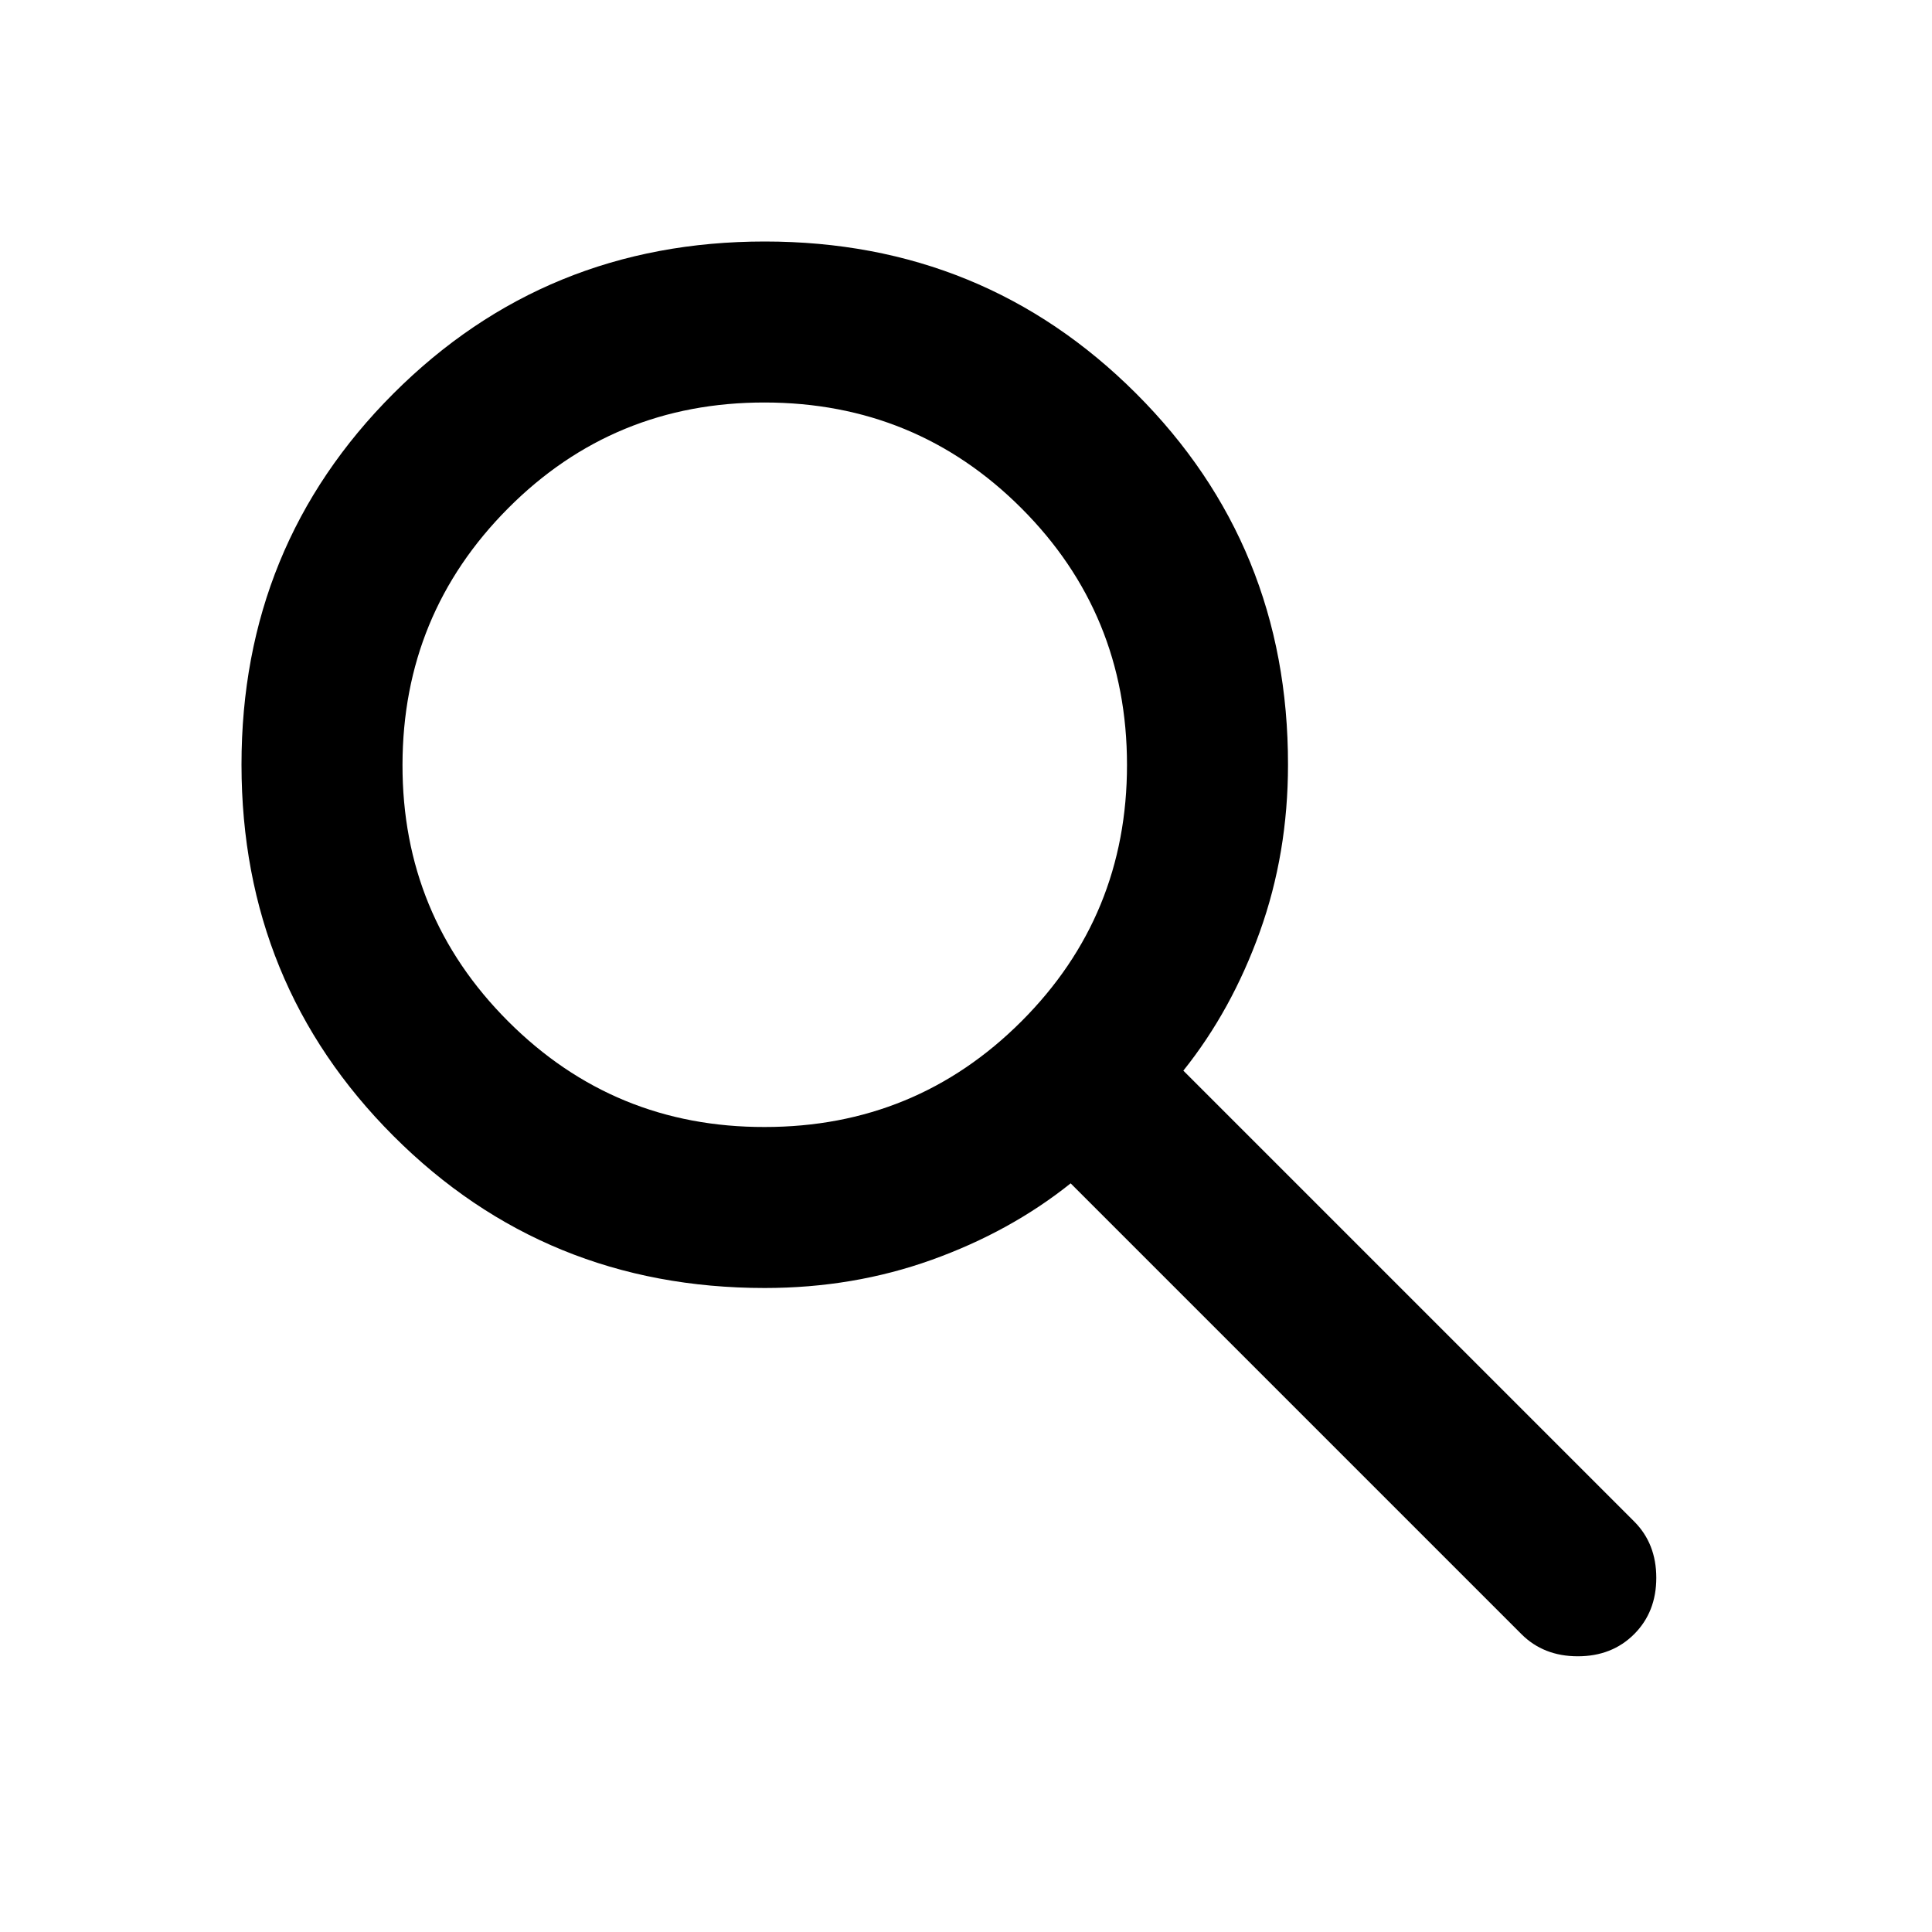
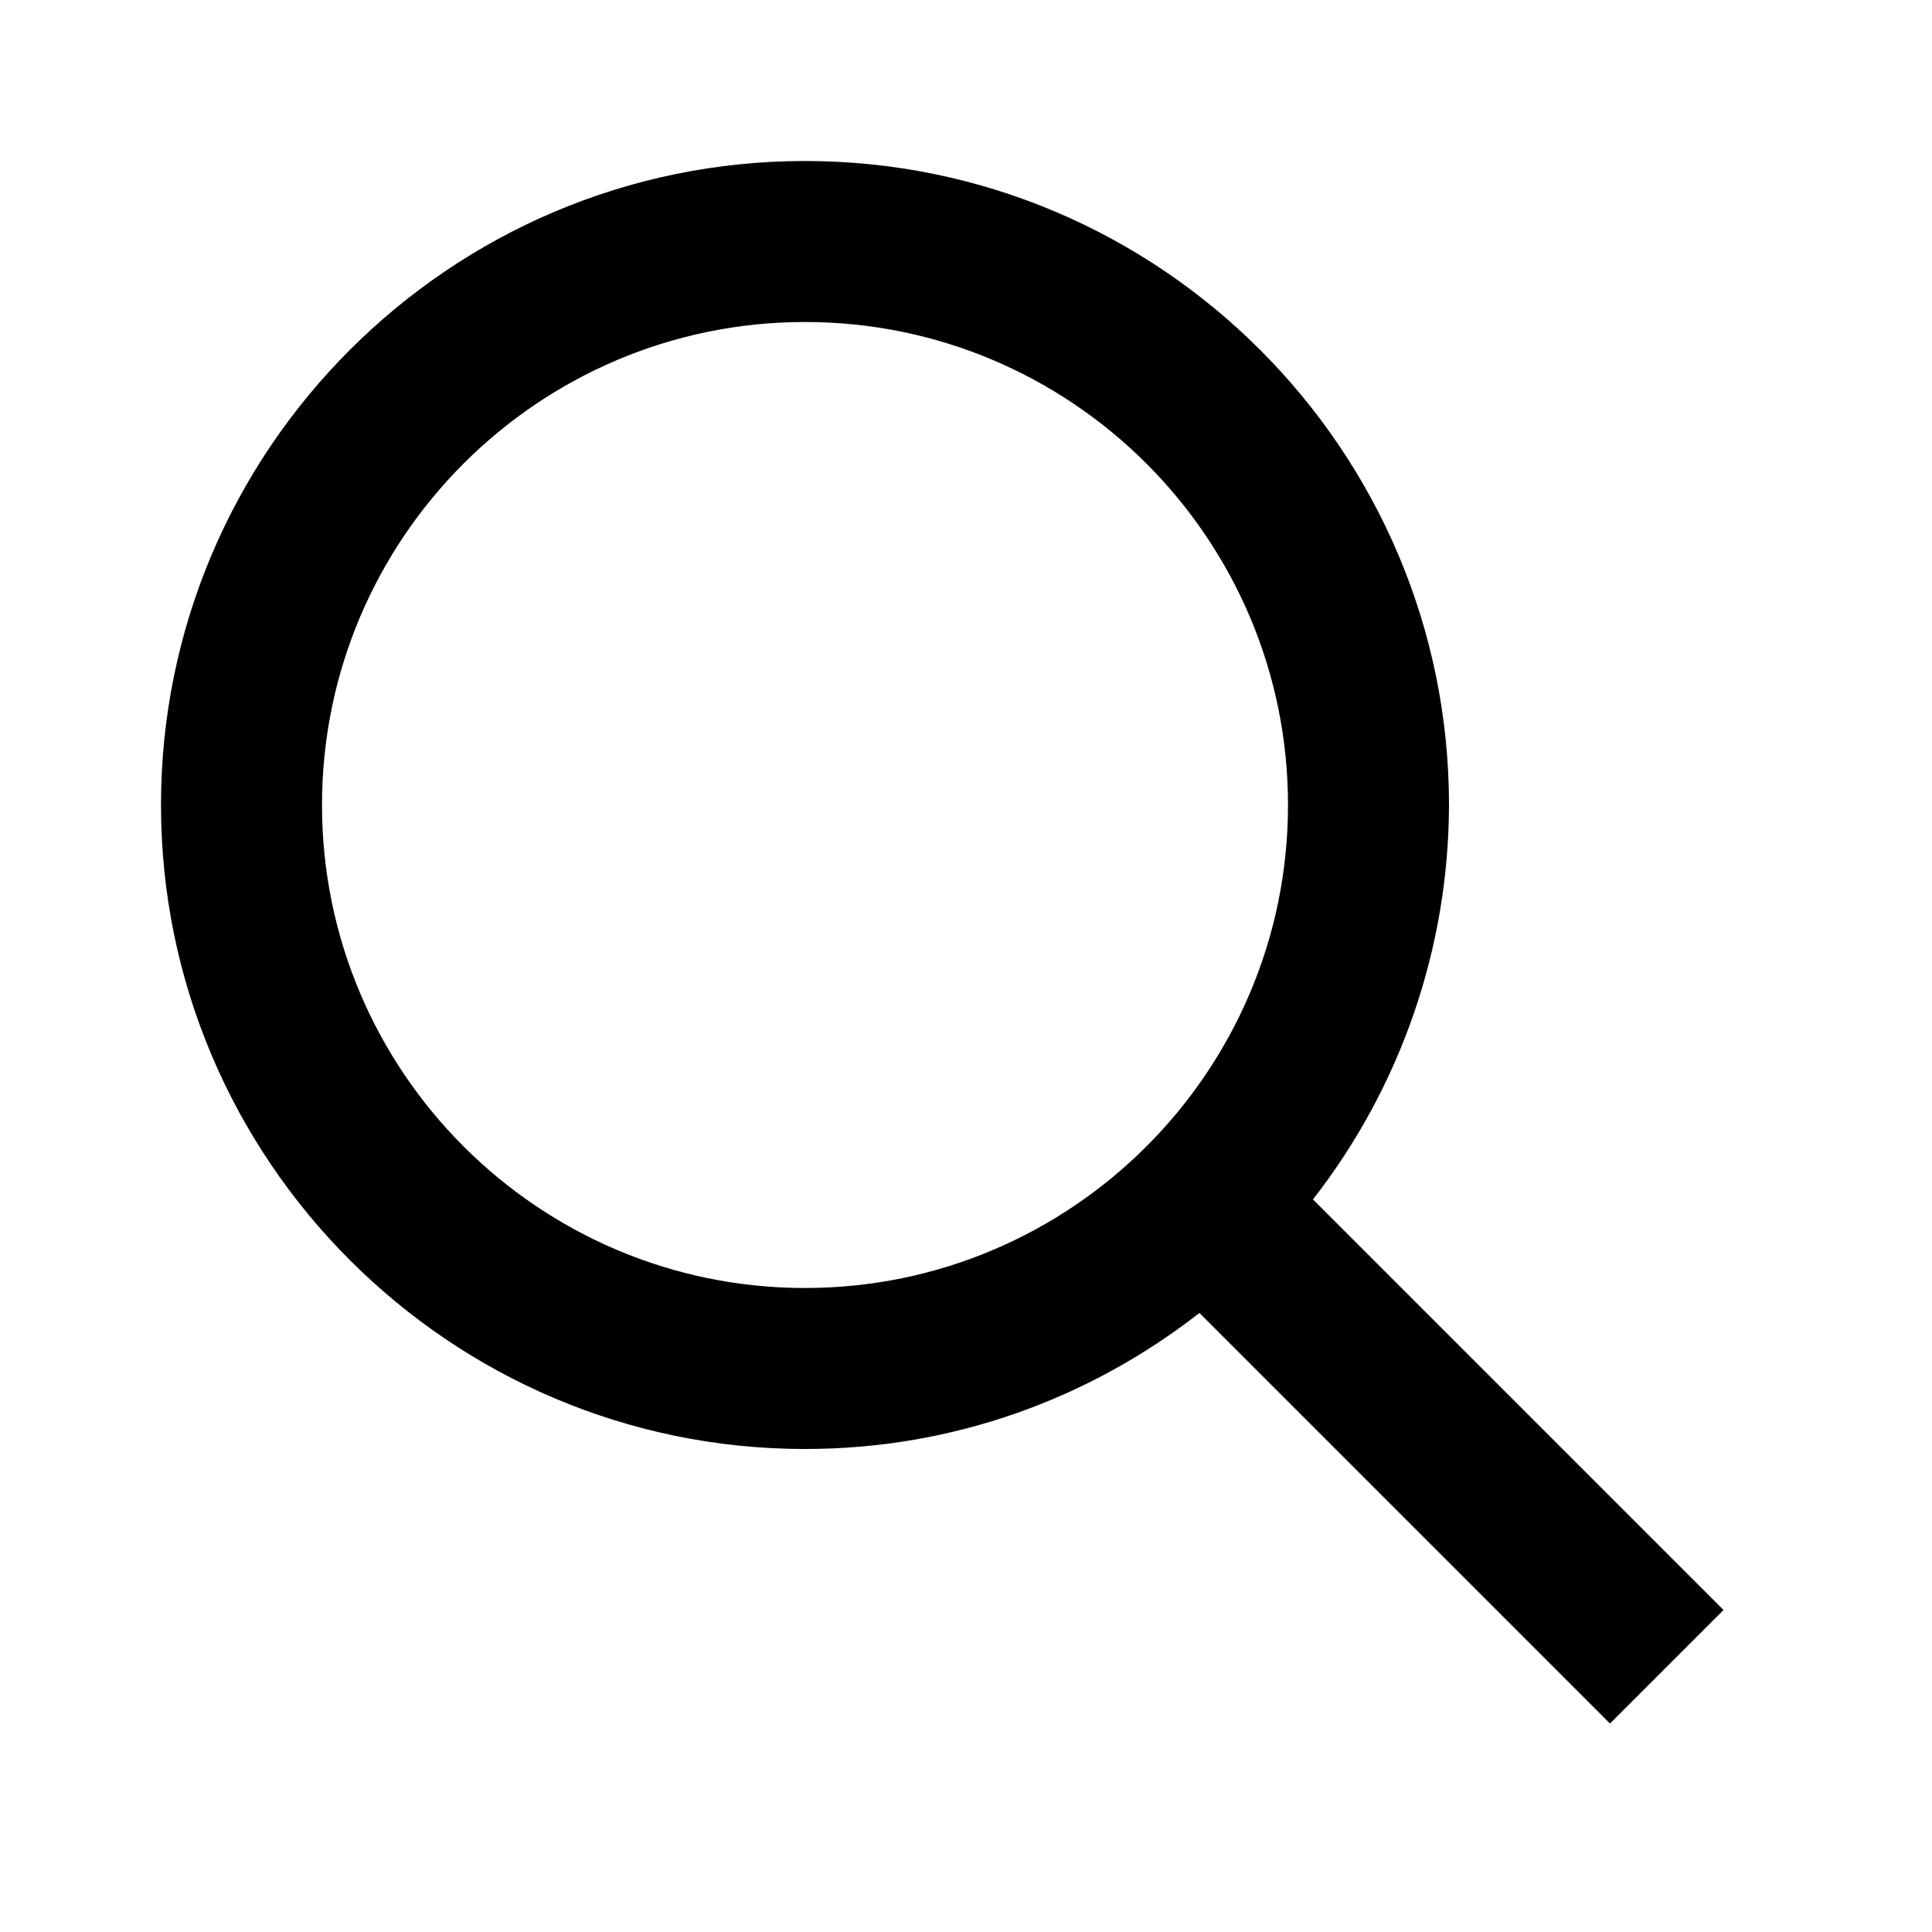
<svg xmlns="http://www.w3.org/2000/svg" width="64" height="64" viewBox="0 0 24 24">
-   <path fill="#000" d="M9.5 16q-2.725 0-4.612-1.888T3 9.5t1.888-4.612T9.5 3t4.613 1.888T16 9.5q0 1.1-.35 2.075T14.7 13.3l5.6 5.6q.275.275.275.7t-.275.7t-.7.275t-.7-.275l-5.6-5.6q-.75.6-1.725.95T9.5 16m0-2q1.875 0 3.188-1.312T14 9.5t-1.312-3.187T9.5 5T6.313 6.313T5 9.5t1.313 3.188T9.5 14" />
+   <path fill="#000" d="M18 10c0-4.41-3.59-8-8-8s-8 3.59-8 8s3.59 8 8 8c1.85 0 3.54-.63 4.9-1.69l5.1 5.1L21.41 20l-5.1-5.1A8 8 0 0 0 18 10M4 10c0-3.31 2.69-6 6-6s6 2.69 6 6s-2.69 6-6 6s-6-2.69-6-6" />
</svg>
